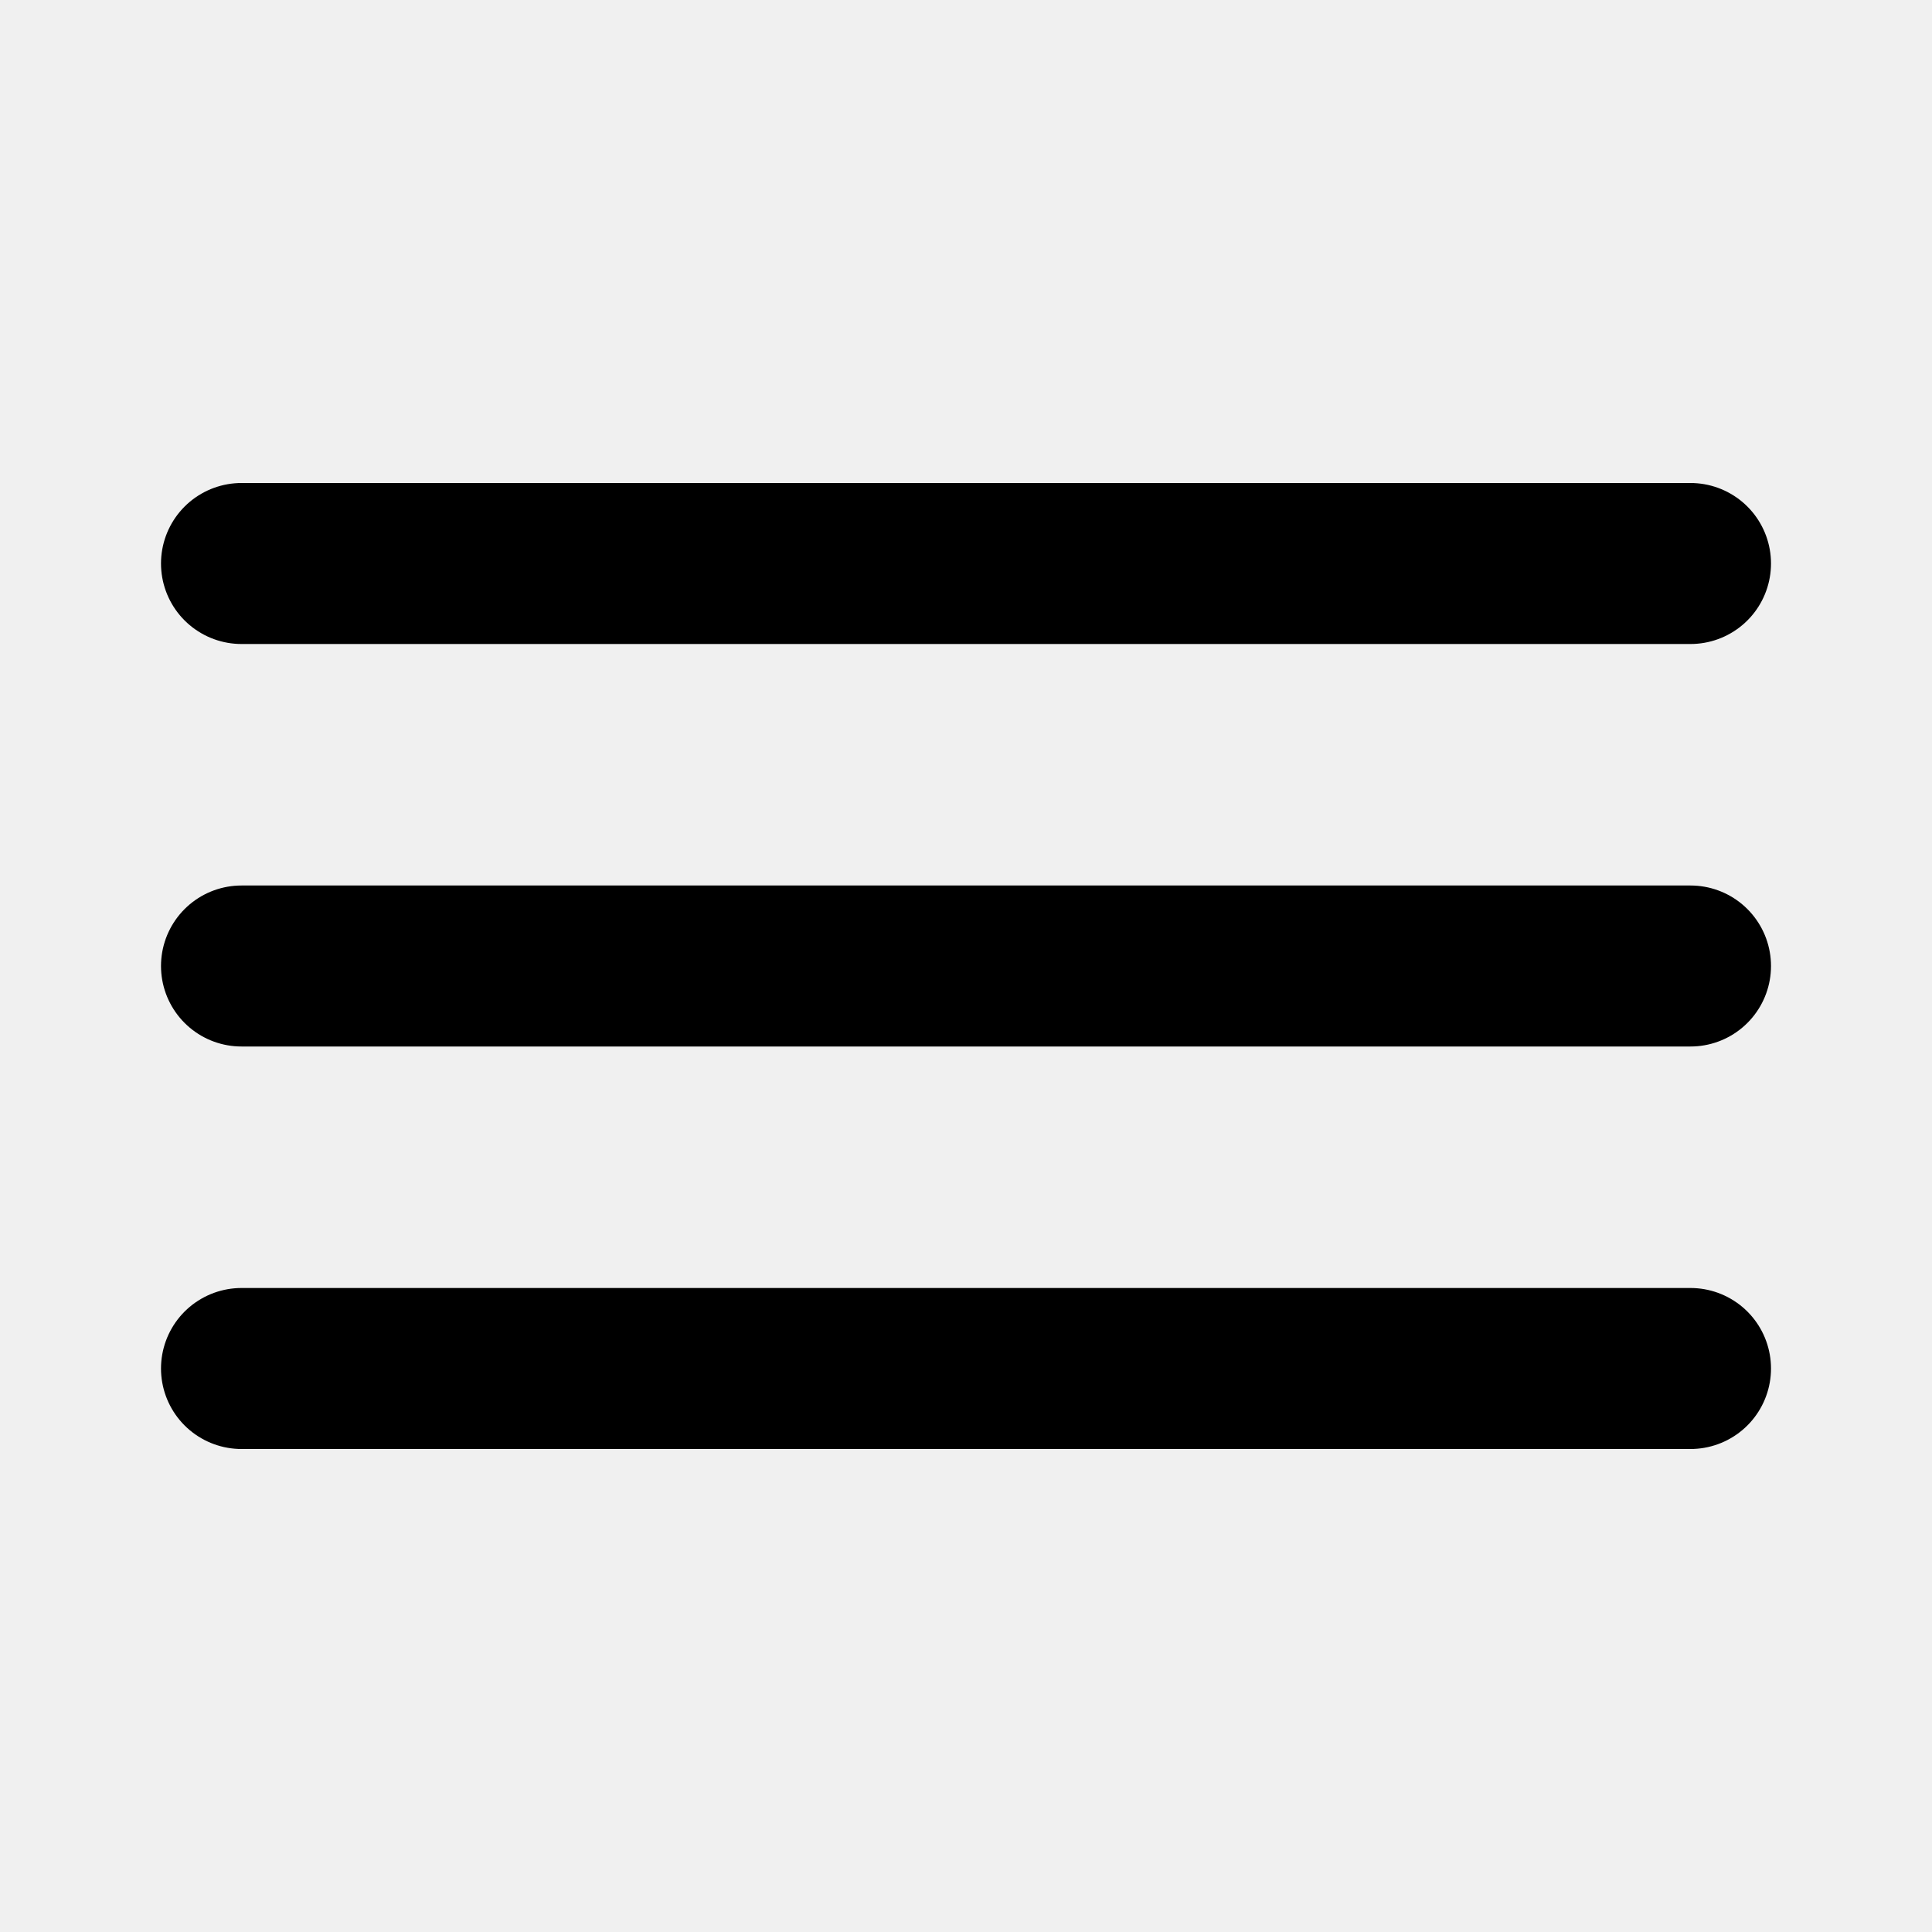
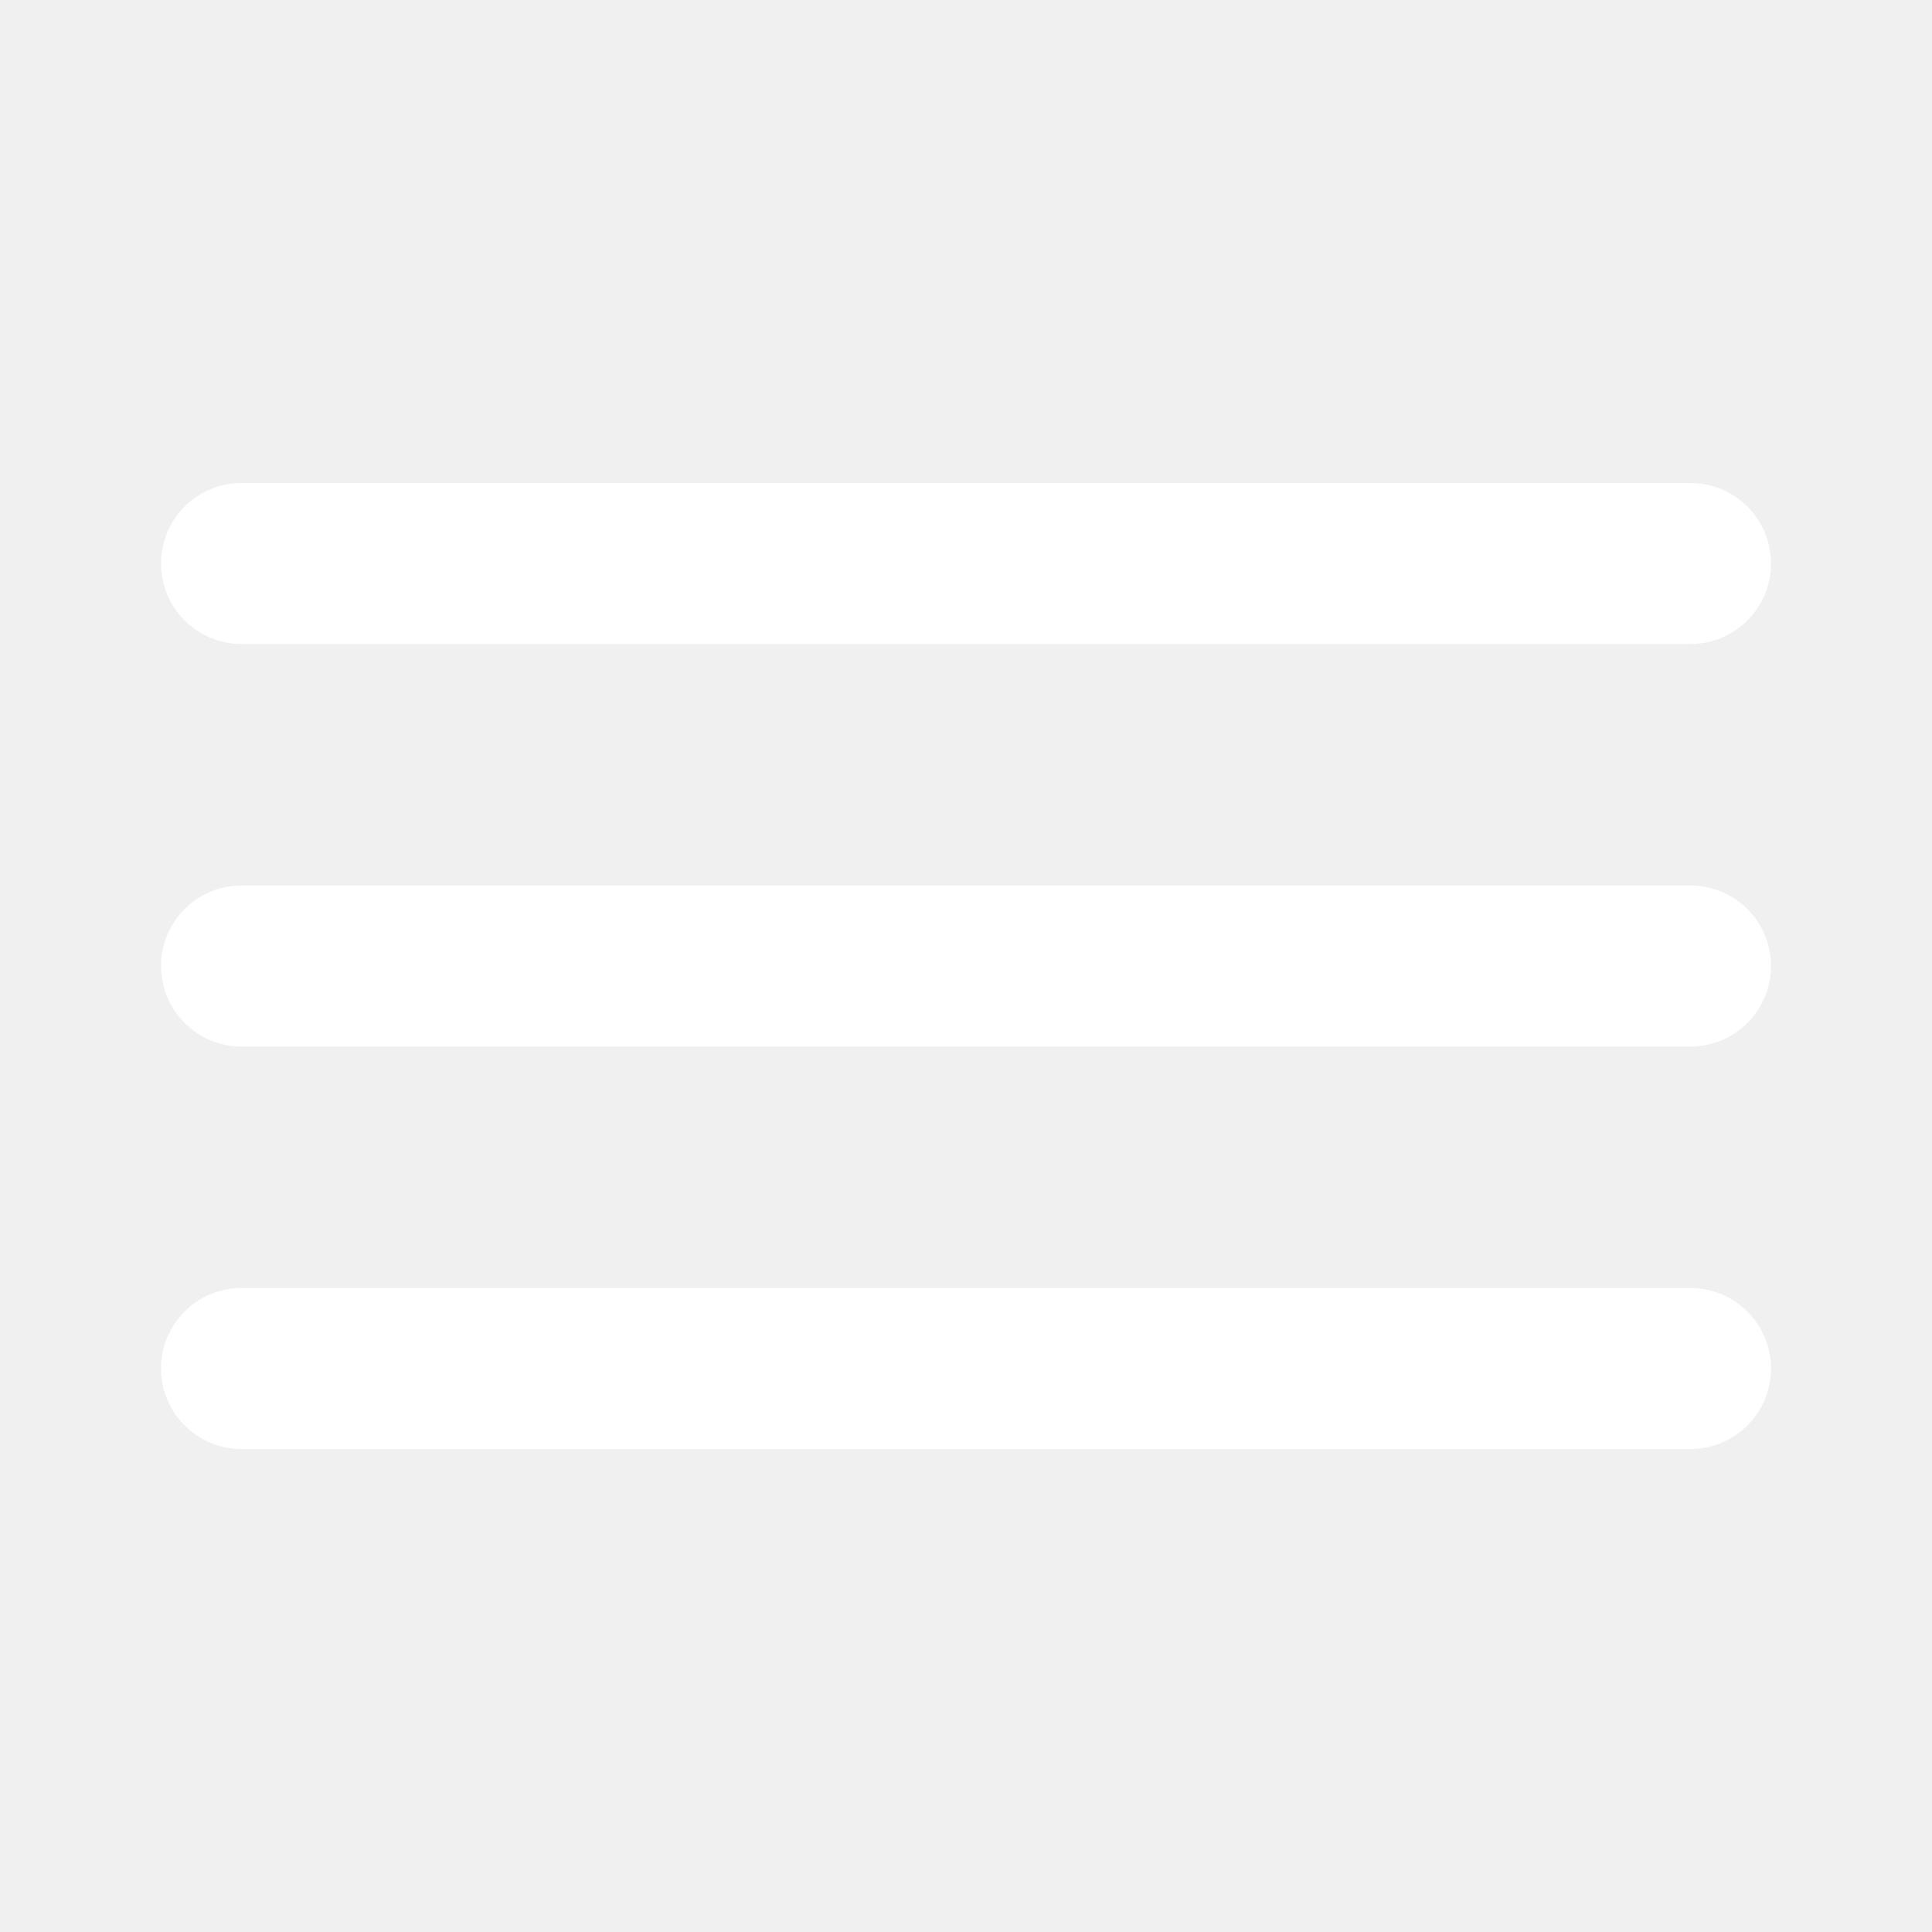
<svg xmlns="http://www.w3.org/2000/svg" width="1em" height="1em" viewBox="0 0 24 24">
  <rect x="0" y="0" width="24" height="24" fill="rgba(255, 255, 255, 0)" />
-   <path fill="none" stroke="currentColor" stroke-linecap="round" stroke-linejoin="round" stroke-width="2" d="M3 17h18M3 12h18M3 7h18" />
+   <path fill="white" stroke="white" stroke-linecap="round" stroke-linejoin="round" stroke-width="2" d="M3 17h18M3 12h18M3 7h18" />
</svg>
